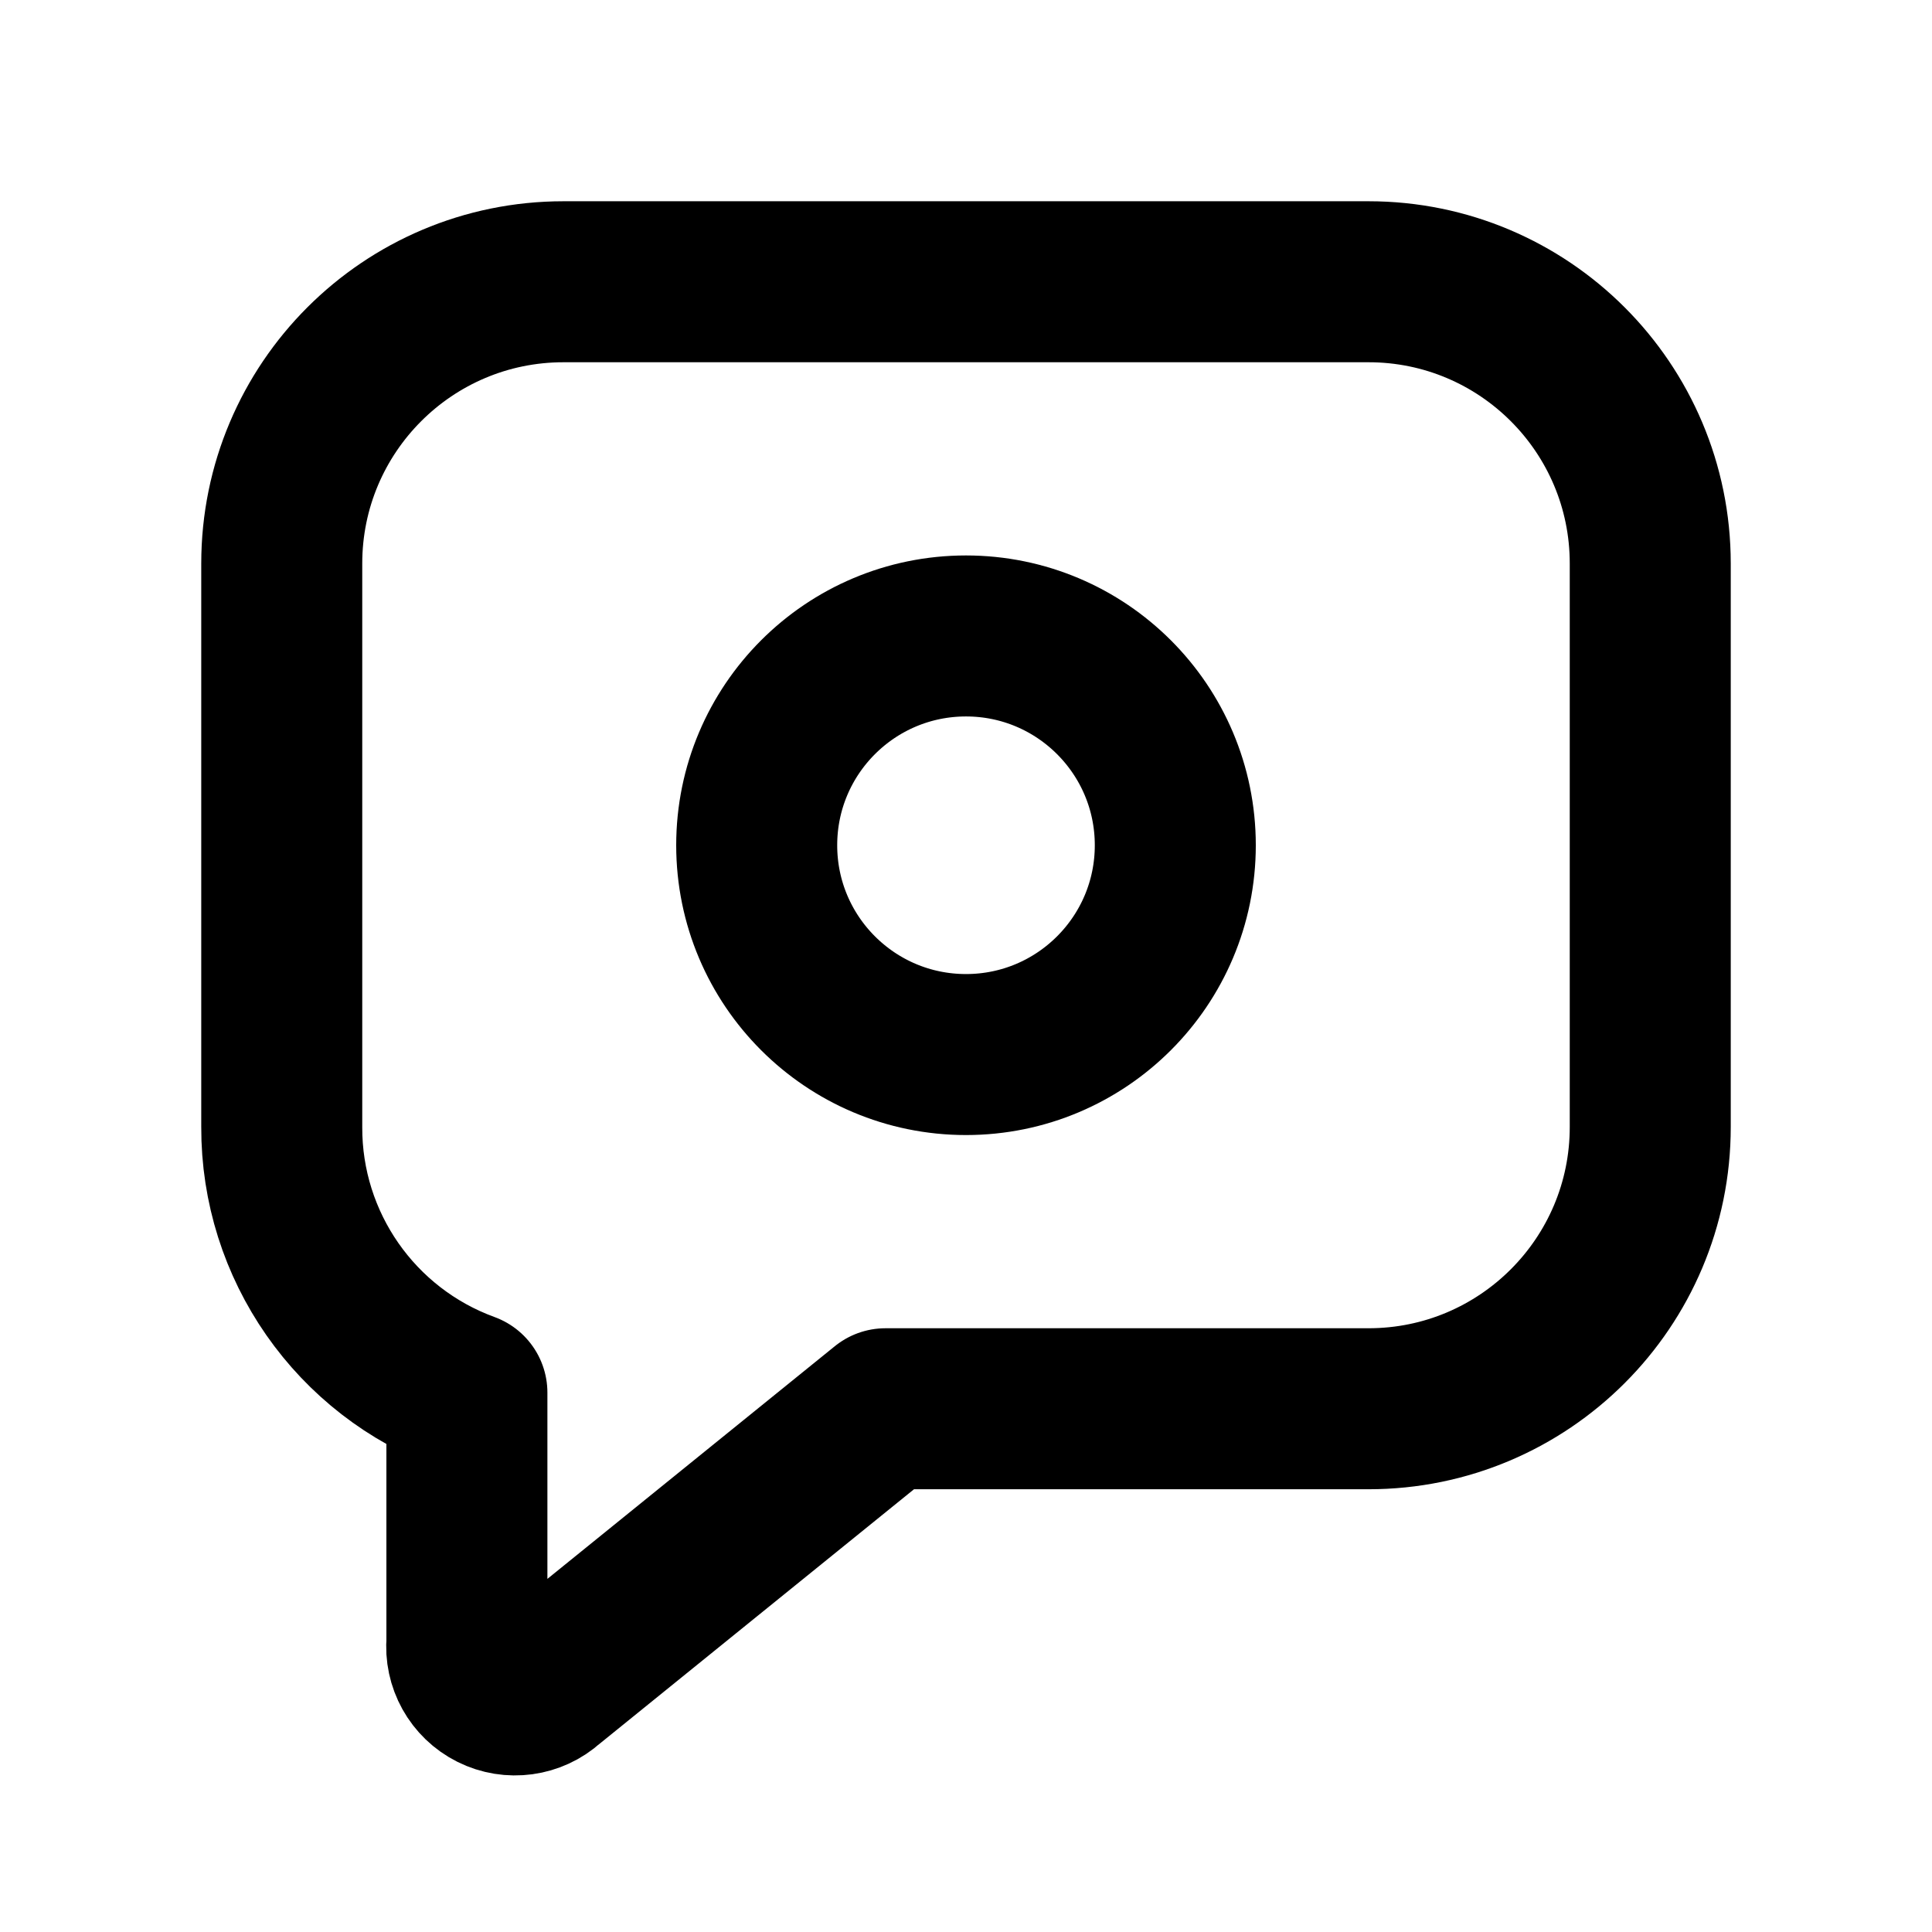
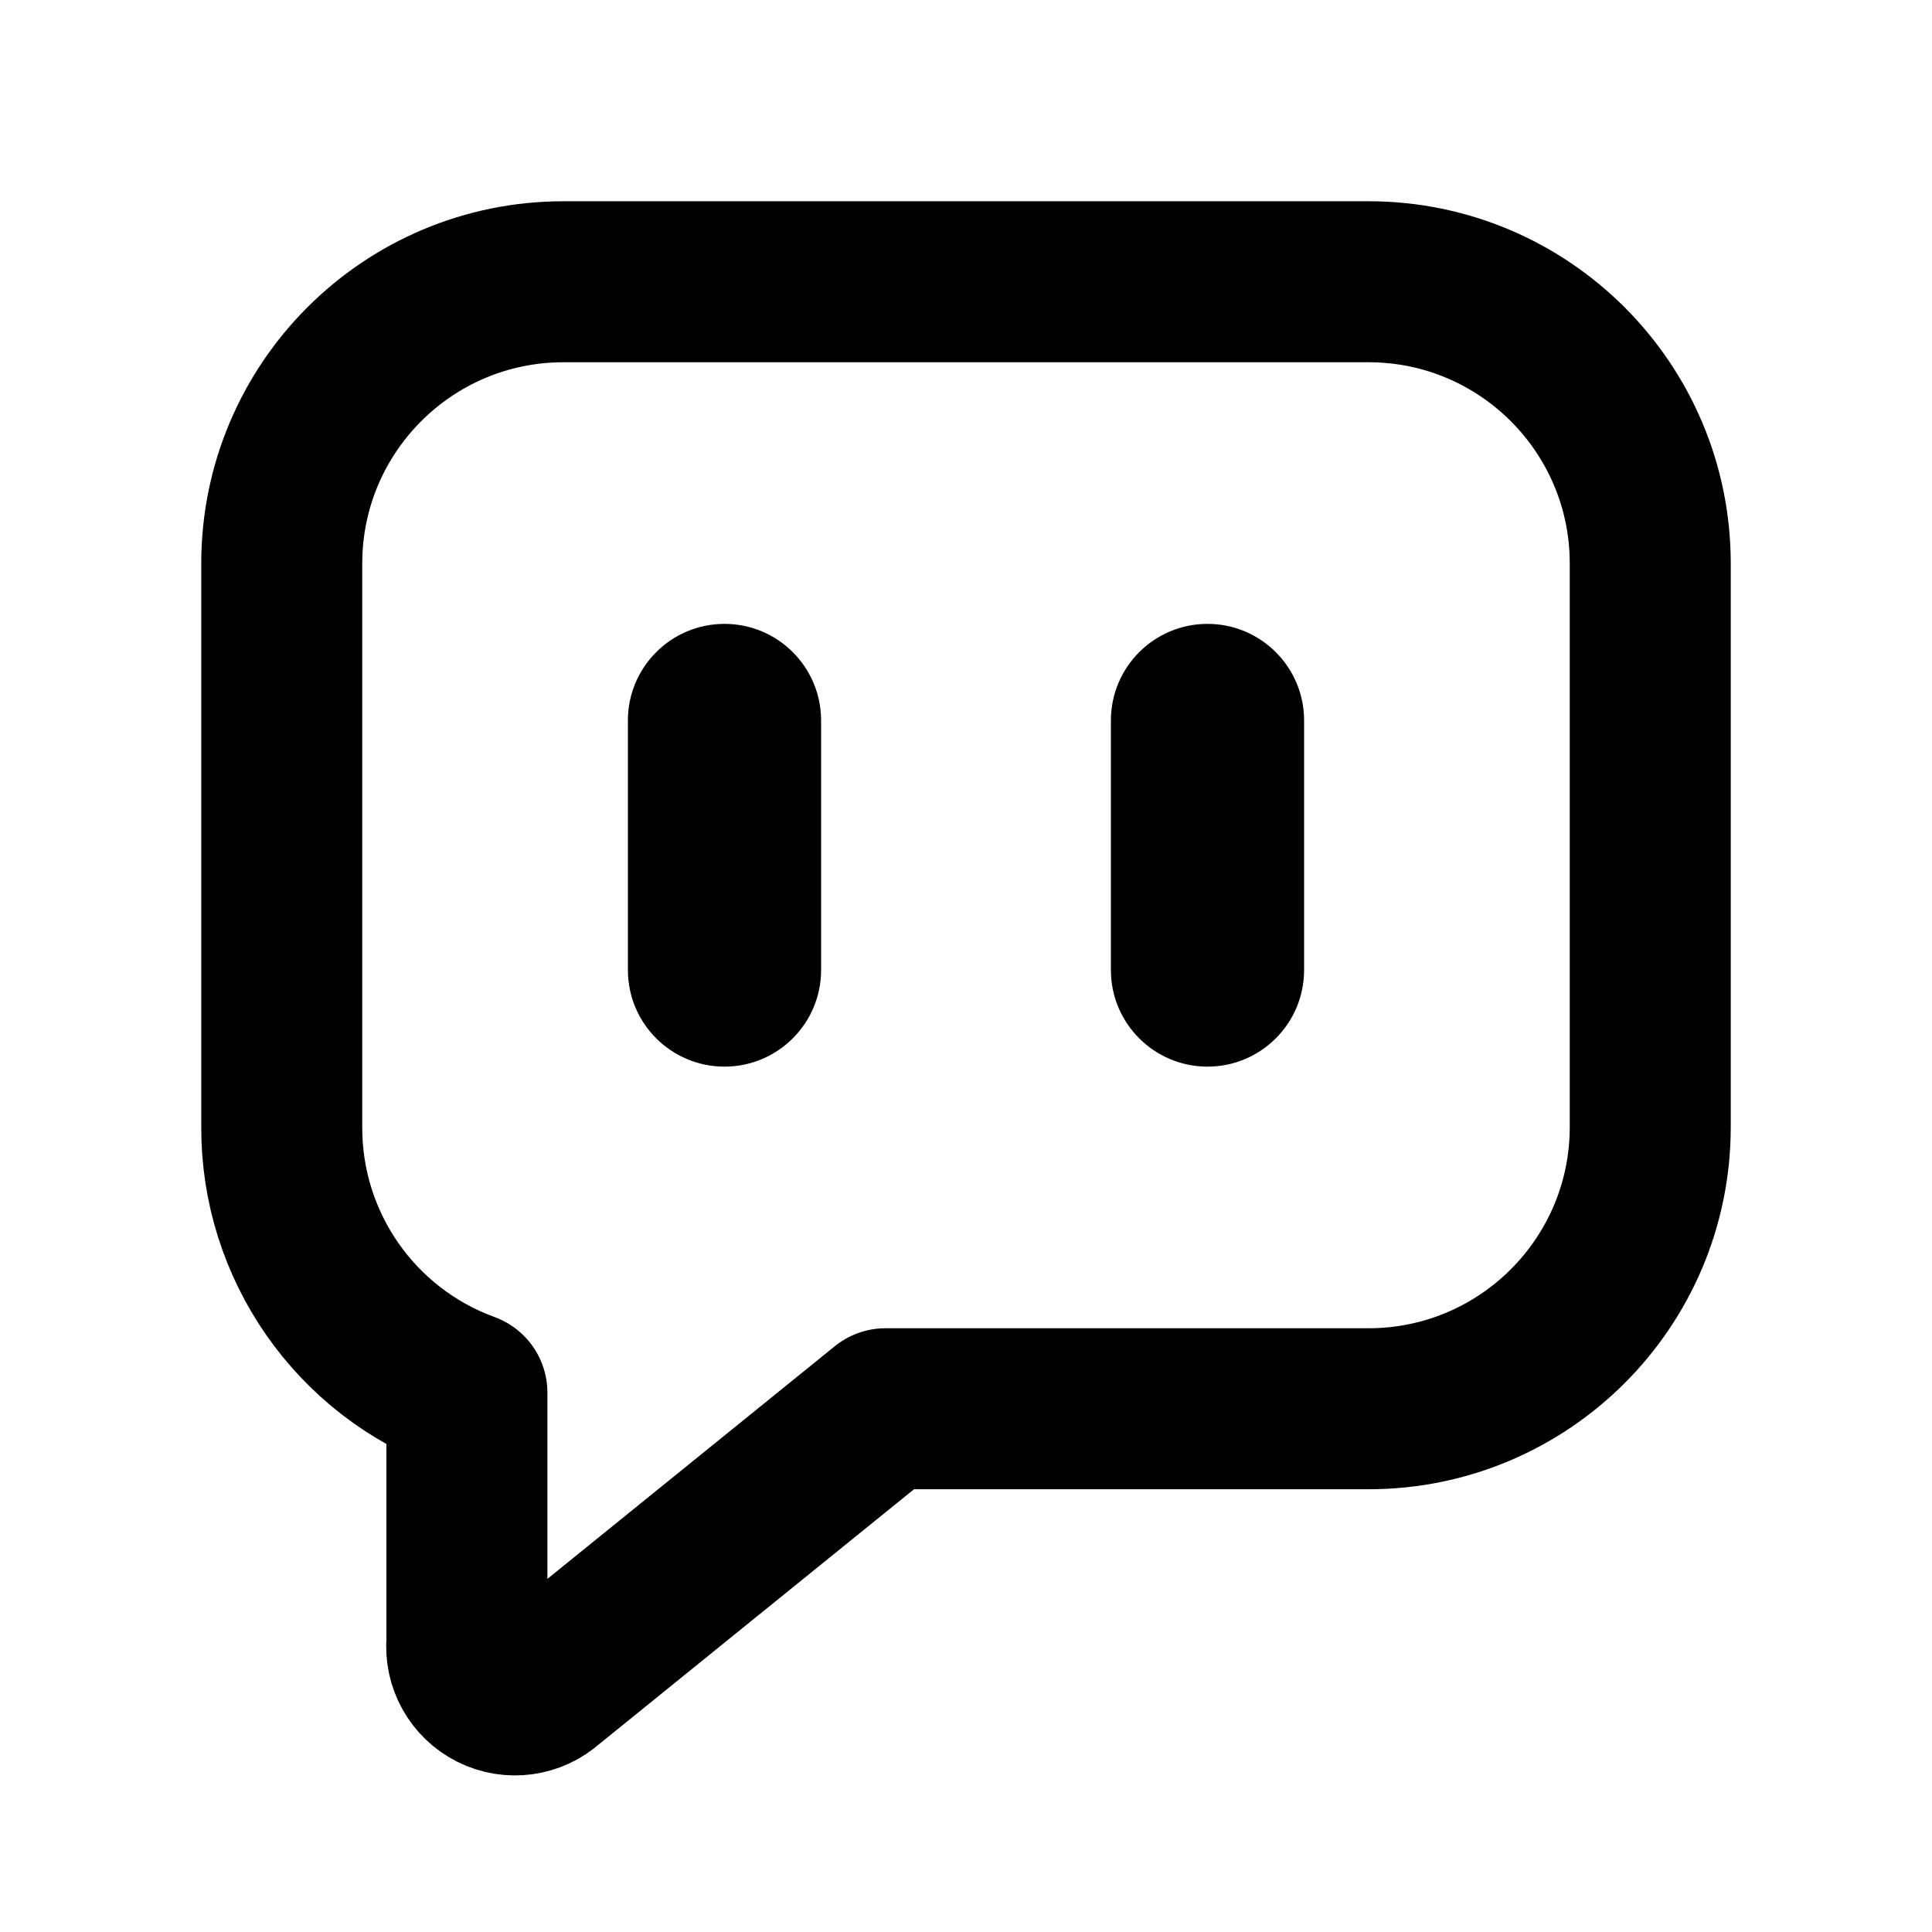
<svg xmlns="http://www.w3.org/2000/svg" width="24" height="24" viewBox="0 0 24 24" fill="none" stroke="currentColor" stroke-width="2" stroke-linecap="round" stroke-linejoin="round">
  <path d="M7 3.5h10a3.5 3.5 0 0 1 3.5 3.5v7a3.5 3.5 0 0 1-3.5 3.5h-6l-4.2 3.4a.6.6 0 0 1-1-.5v-3.1A3.5 3.5 0 0 1 3.5 14V7A3.5 3.5 0 0 1 7 3.5z" />
-   <circle cx="12" cy="10.5" r="2.6" />
+   <rect x="7.8" y="7.75" width="2.4" height="5.5" rx="1.2" fill="currentColor" stroke="none" />
+   <rect x="13.8" y="7.75" width="2.4" height="5.5" rx="1.2" fill="currentColor" stroke="none" />
</svg>
